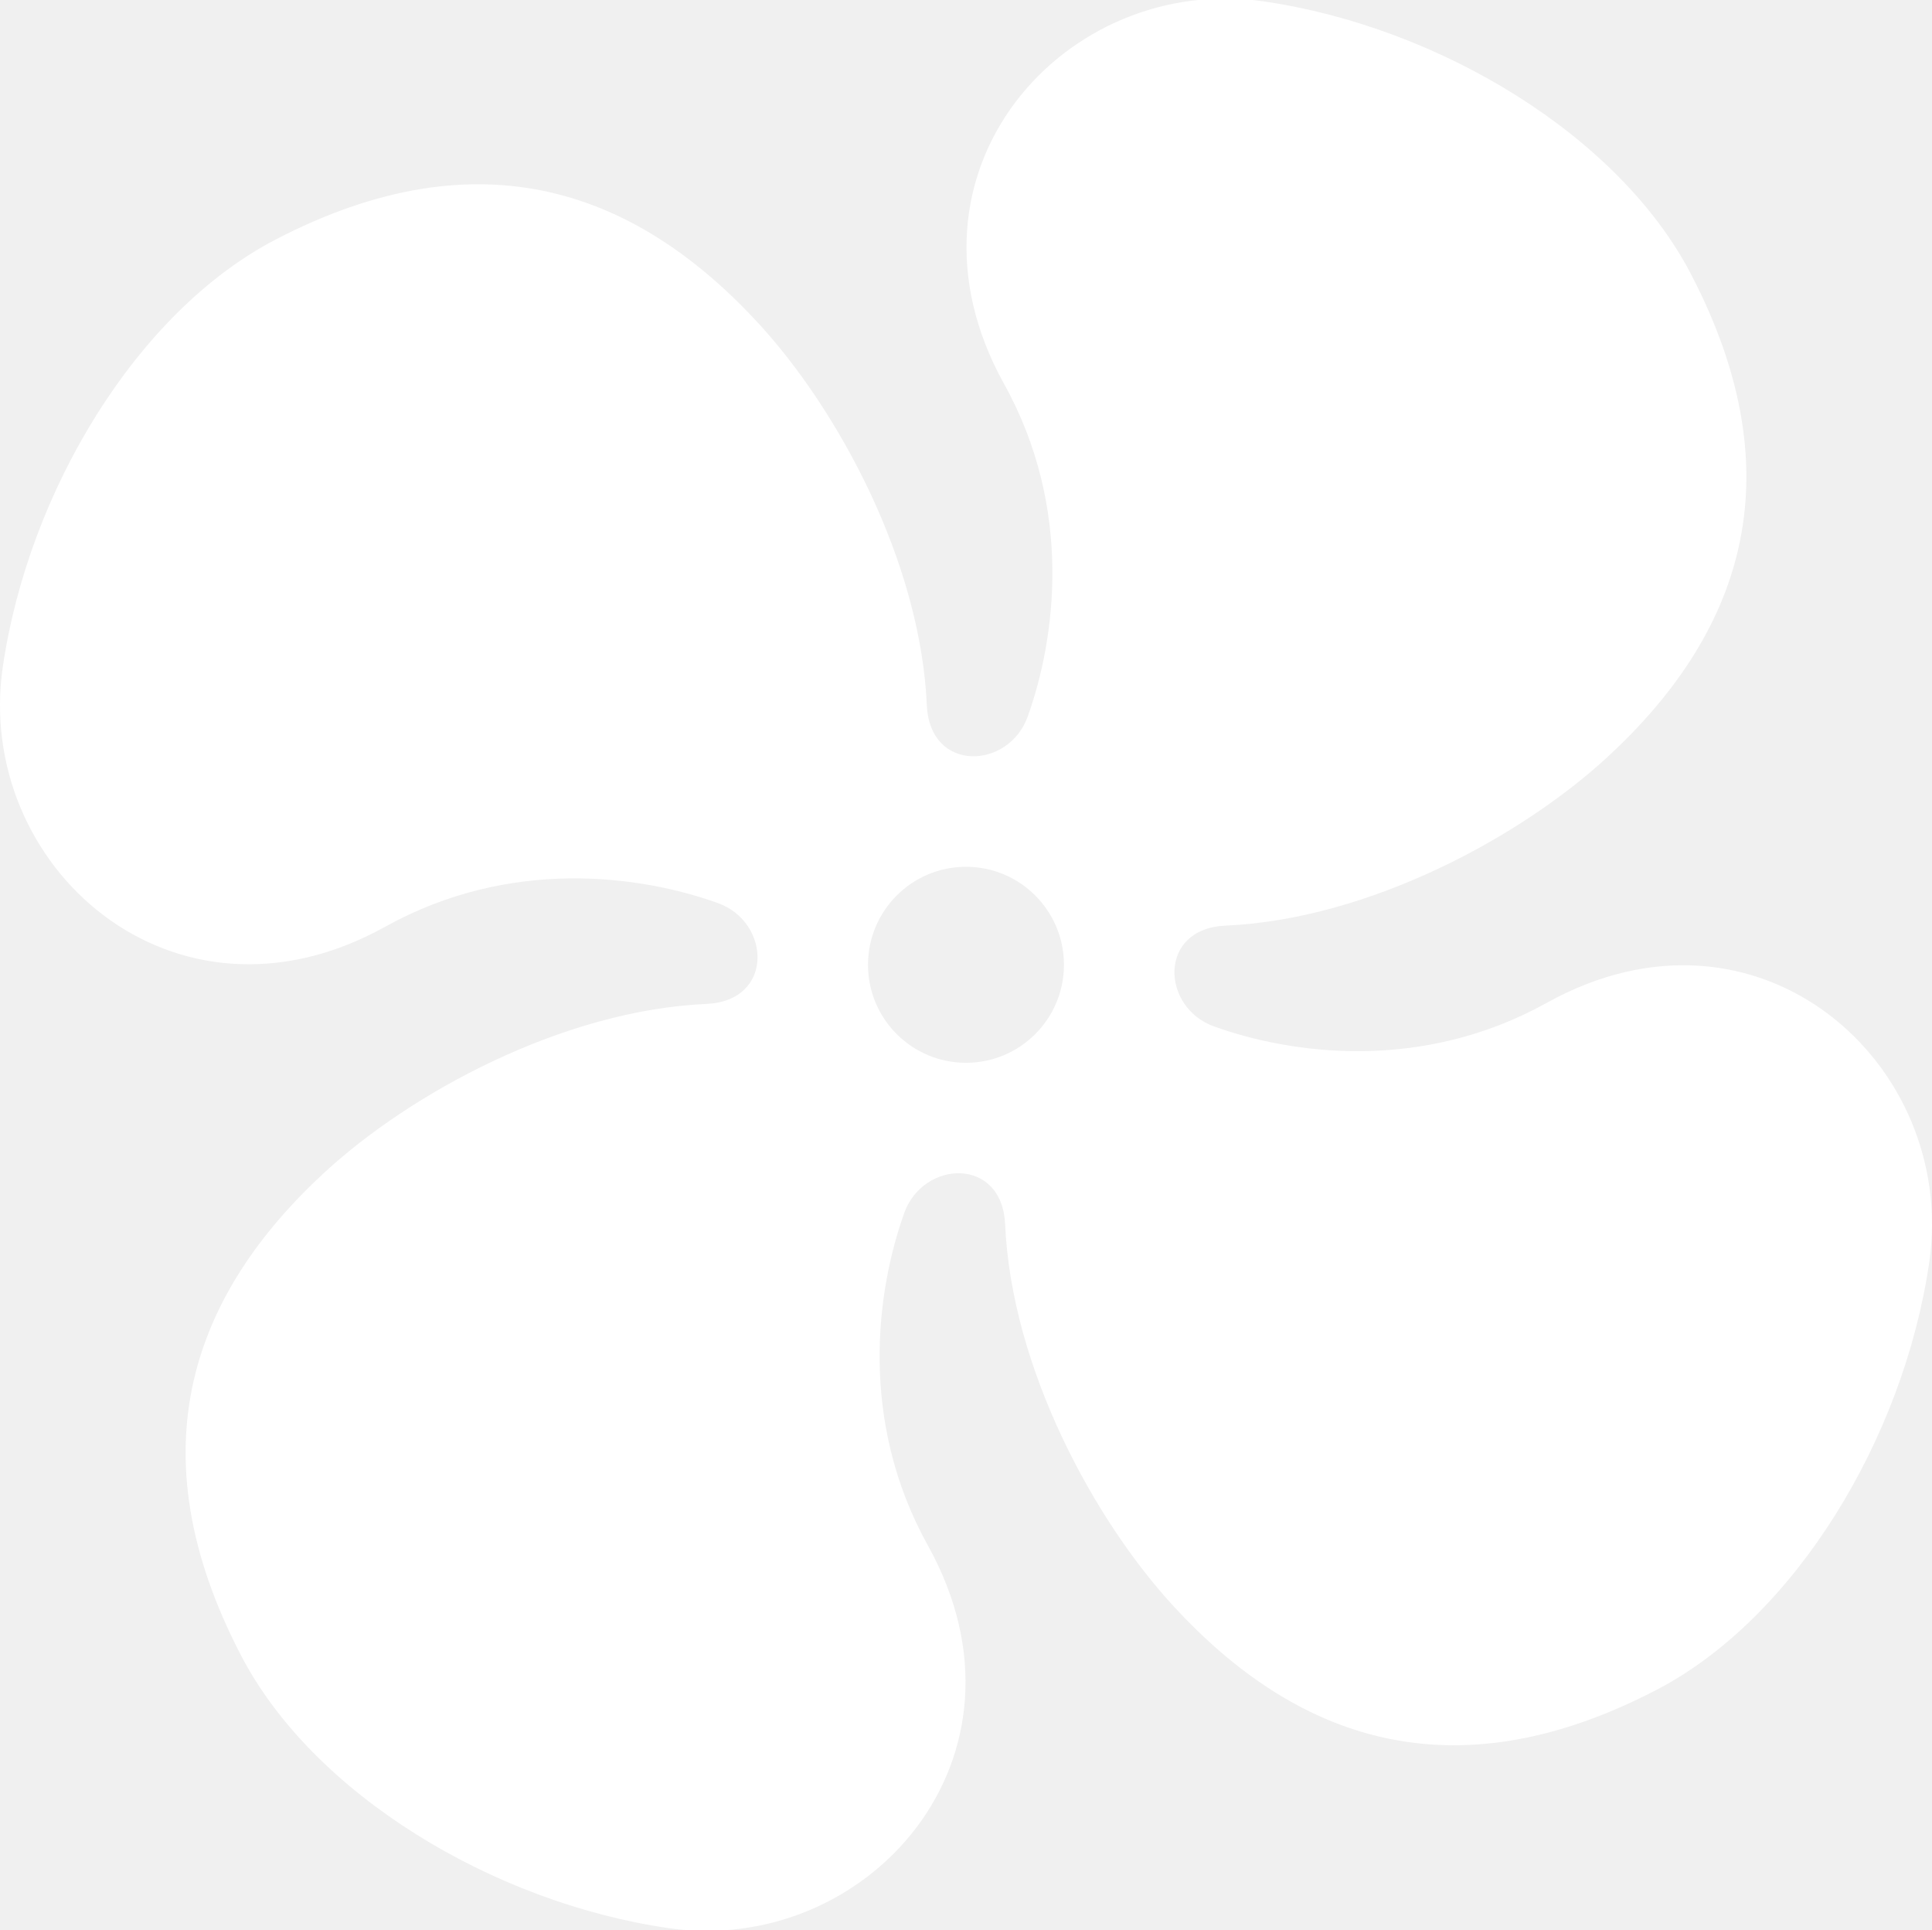
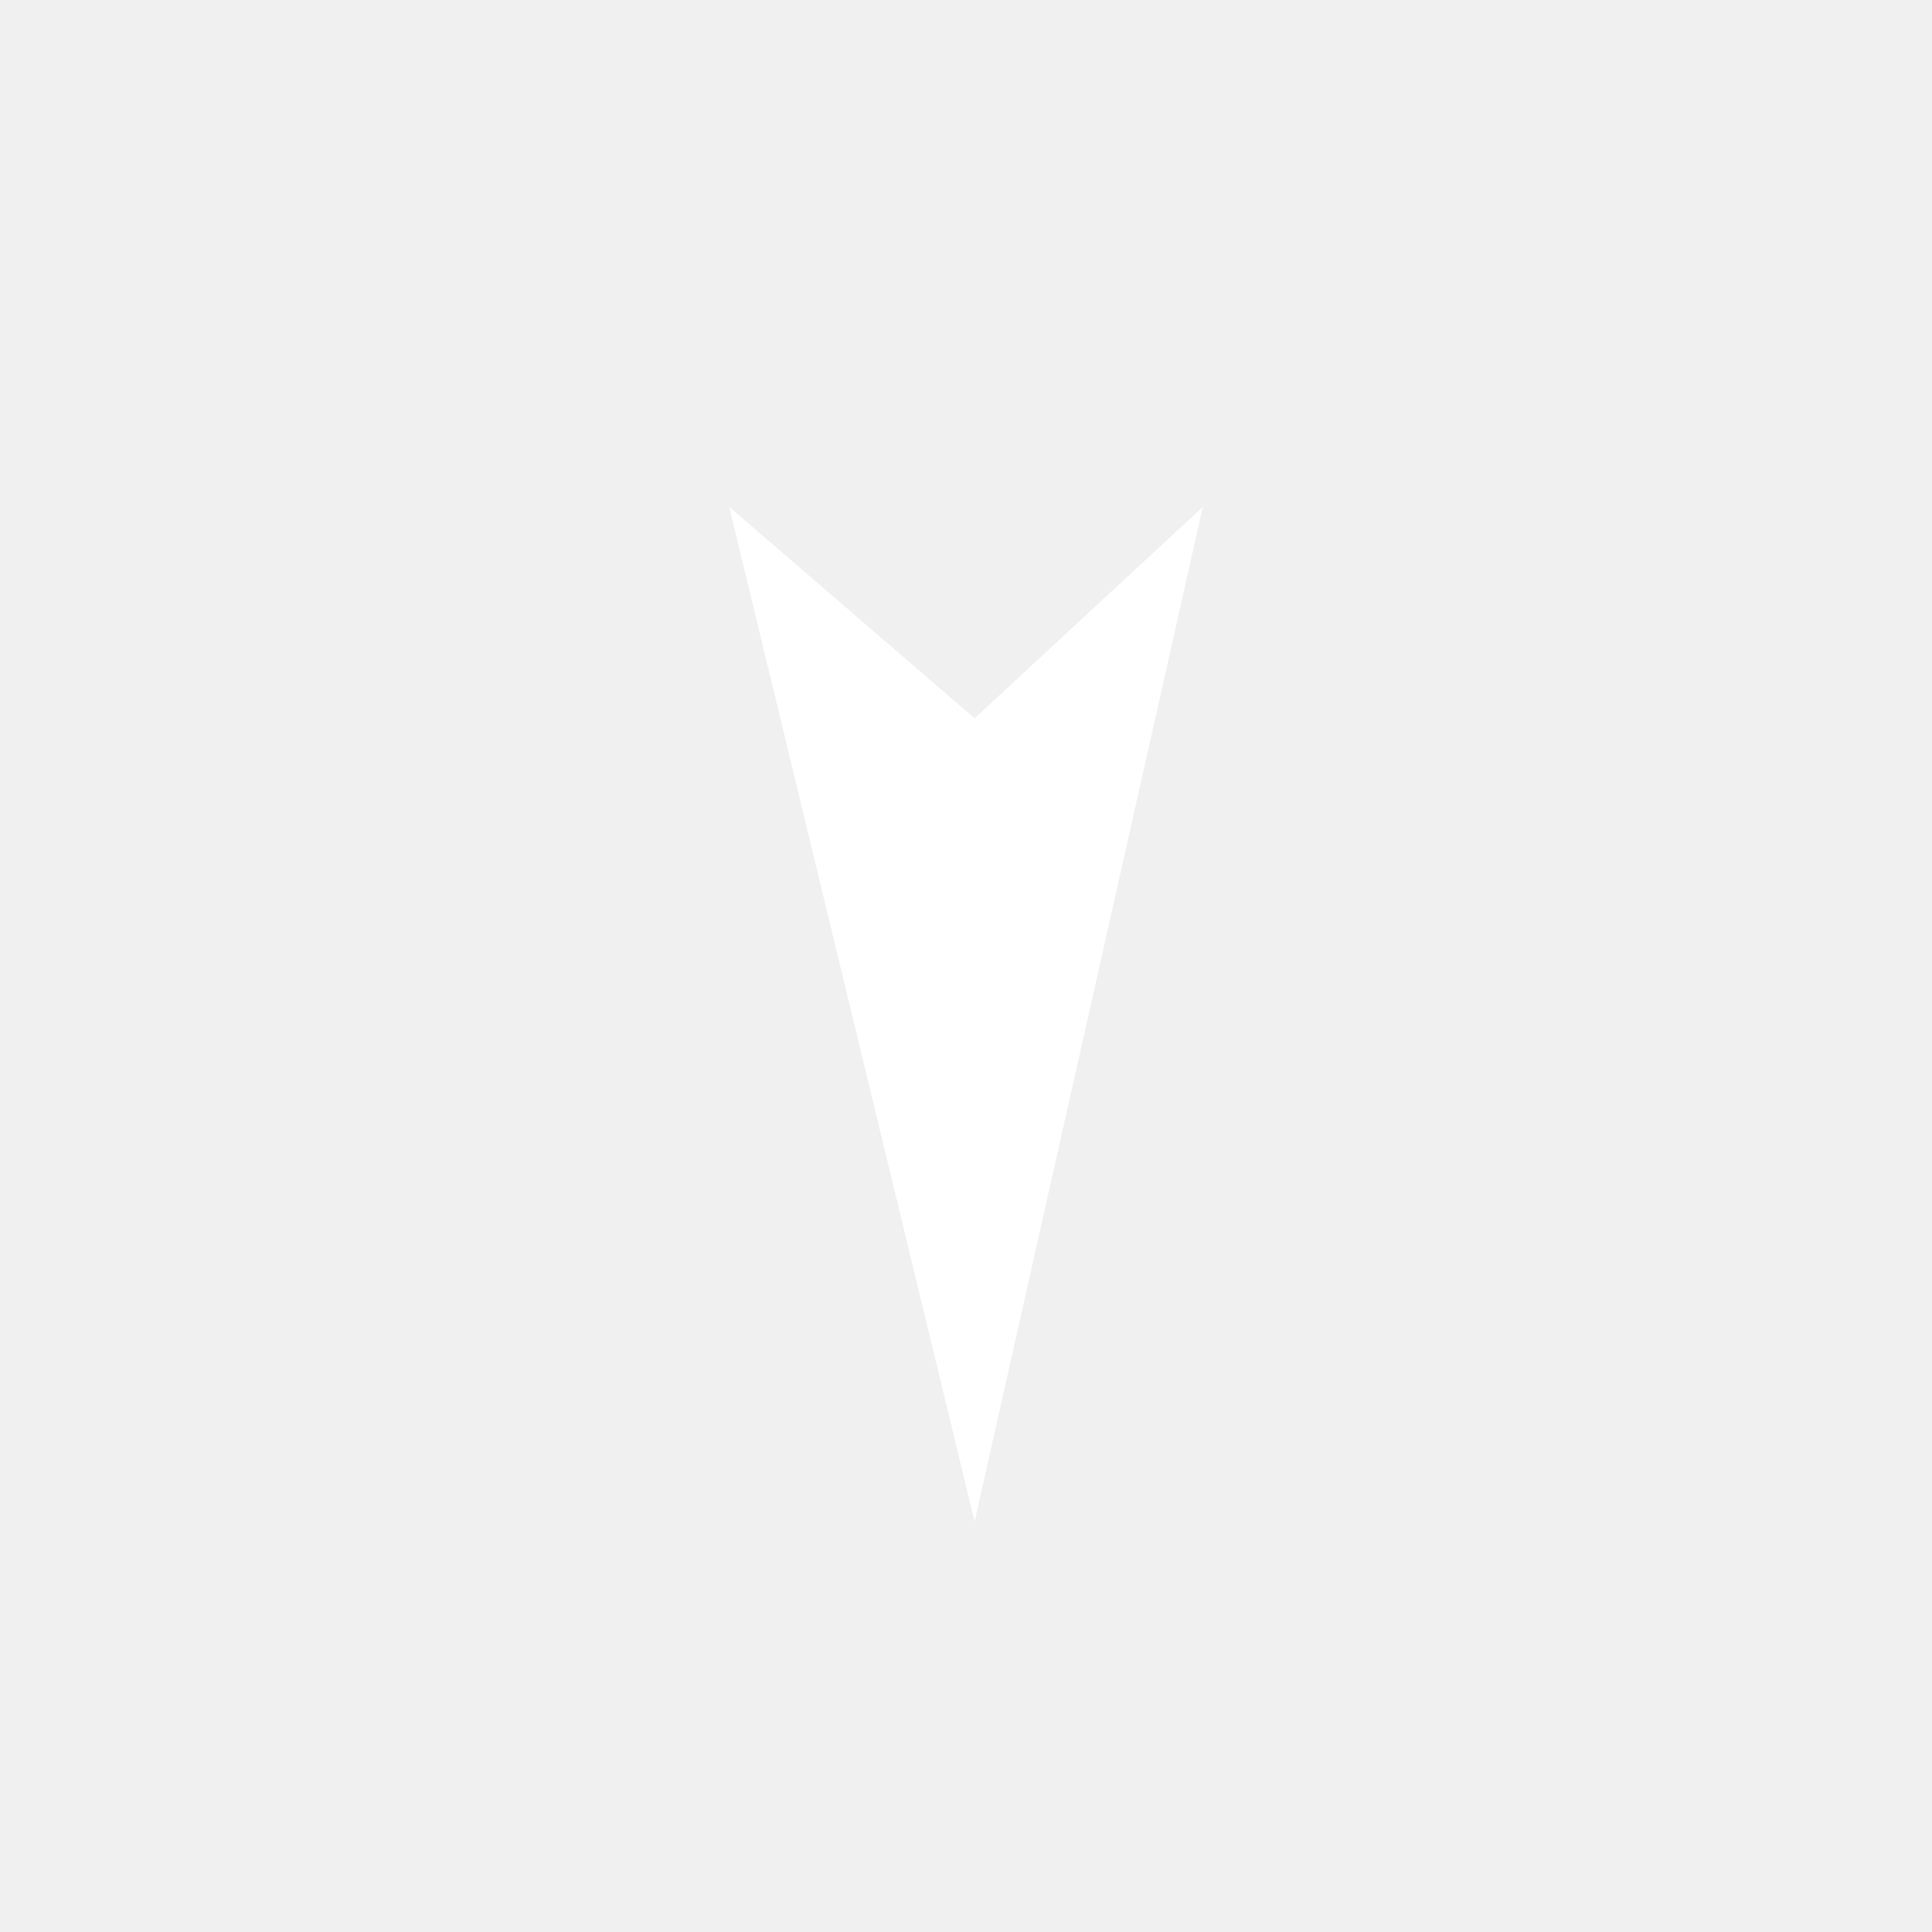
- <svg xmlns="http://www.w3.org/2000/svg" version="1.1" id="Layer_1" x="0px" y="0px" width="100px" height="99.854px" viewBox="0 0 100 99.854" enable-background="new 0 0 100 99.854" xml:space="preserve">
-   <path fill="#FFFFFF" d="M36.566,51.954c-7.459,0.33-15.313,4.617-19.76,8.713c-6.791,6.259-9.891,14.34-4.322,25.019  c3.723,7.145,12.99,12.761,22.094,14.093c10.273,1.505,19.551-8.816,13.451-19.795c-3.588-6.459-2.668-13.186-1.221-17.22  c0.982-2.731,5.061-2.92,5.217,0.597c0.332,7.463,4.617,15.313,8.717,19.762c6.254,6.791,14.338,9.888,25.016,4.321  C92.9,83.72,98.521,74.454,99.854,65.349c1.504-10.271-8.816-19.55-19.797-13.449c-6.457,3.588-13.184,2.668-17.217,1.22  c-2.738-0.981-2.924-5.062,0.592-5.217c7.461-0.332,15.313-4.618,19.762-8.718c6.791-6.255,9.889-14.339,4.322-25.016  C83.791,7.026,74.523,1.407,65.42,0.073C55.148-1.43,45.871,8.89,51.973,19.872c3.586,6.457,2.666,13.184,1.219,17.215  c-0.982,2.738-5.062,2.923-5.219-0.591c-0.332-7.464-4.617-15.313-8.715-19.763c-6.256-6.791-14.34-9.888-25.018-4.322  C7.1,16.135,1.479,25.403,0.146,34.506c-1.502,10.271,8.816,19.549,19.797,13.452c6.459-3.588,13.184-2.669,17.215-1.223  C39.896,47.719,40.082,51.798,36.566,51.954z M44.928,49.929c0-2.8,2.27-5.071,5.072-5.071c2.8,0,5.07,2.271,5.07,5.071  s-2.27,5.072-5.07,5.072C47.197,55.001,44.928,52.73,44.928,49.929z" />
+ <svg xmlns="http://www.w3.org/2000/svg" version="1.1" id="Layer_1" x="0px" y="0px" width="60px" height="60px" viewBox="0 0 60 60" enable-background="new 0 0 60 60" xml:space="preserve">
+   <polygon fill="#FFFFFF" points="30.267,22.306 37.354,15.742 30.267,47.256 22.646,15.742 " />
</svg>
